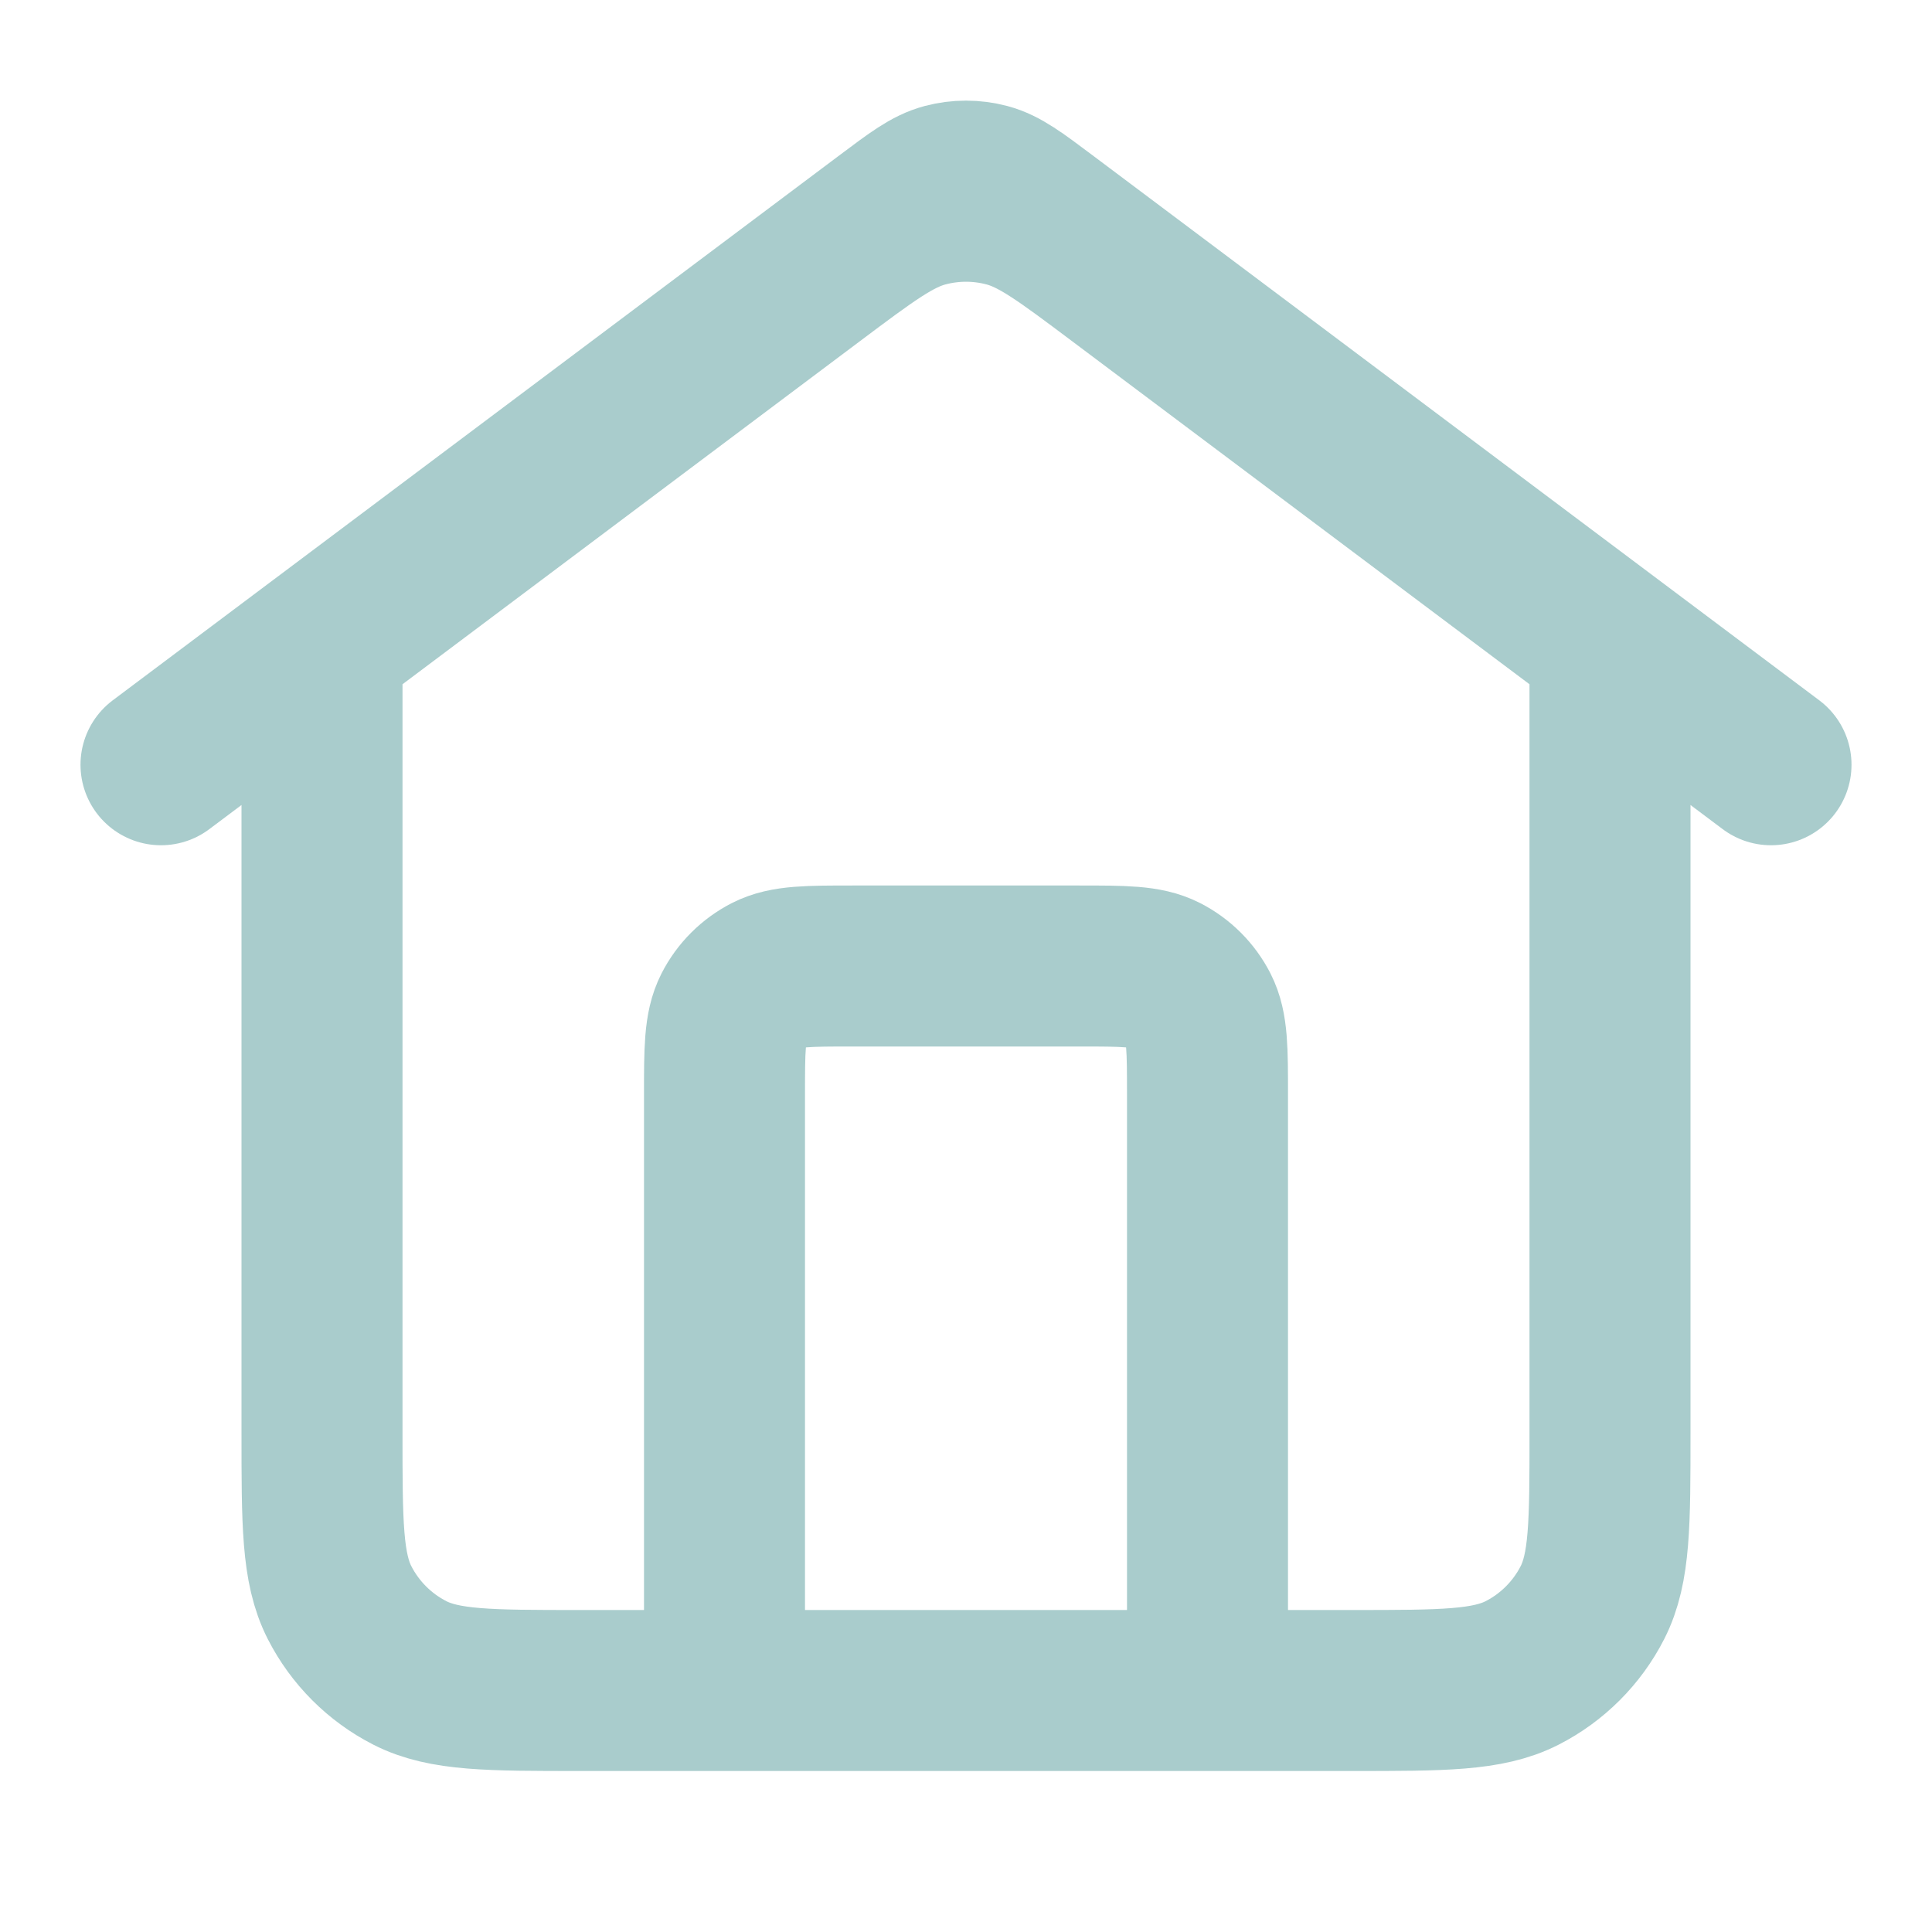
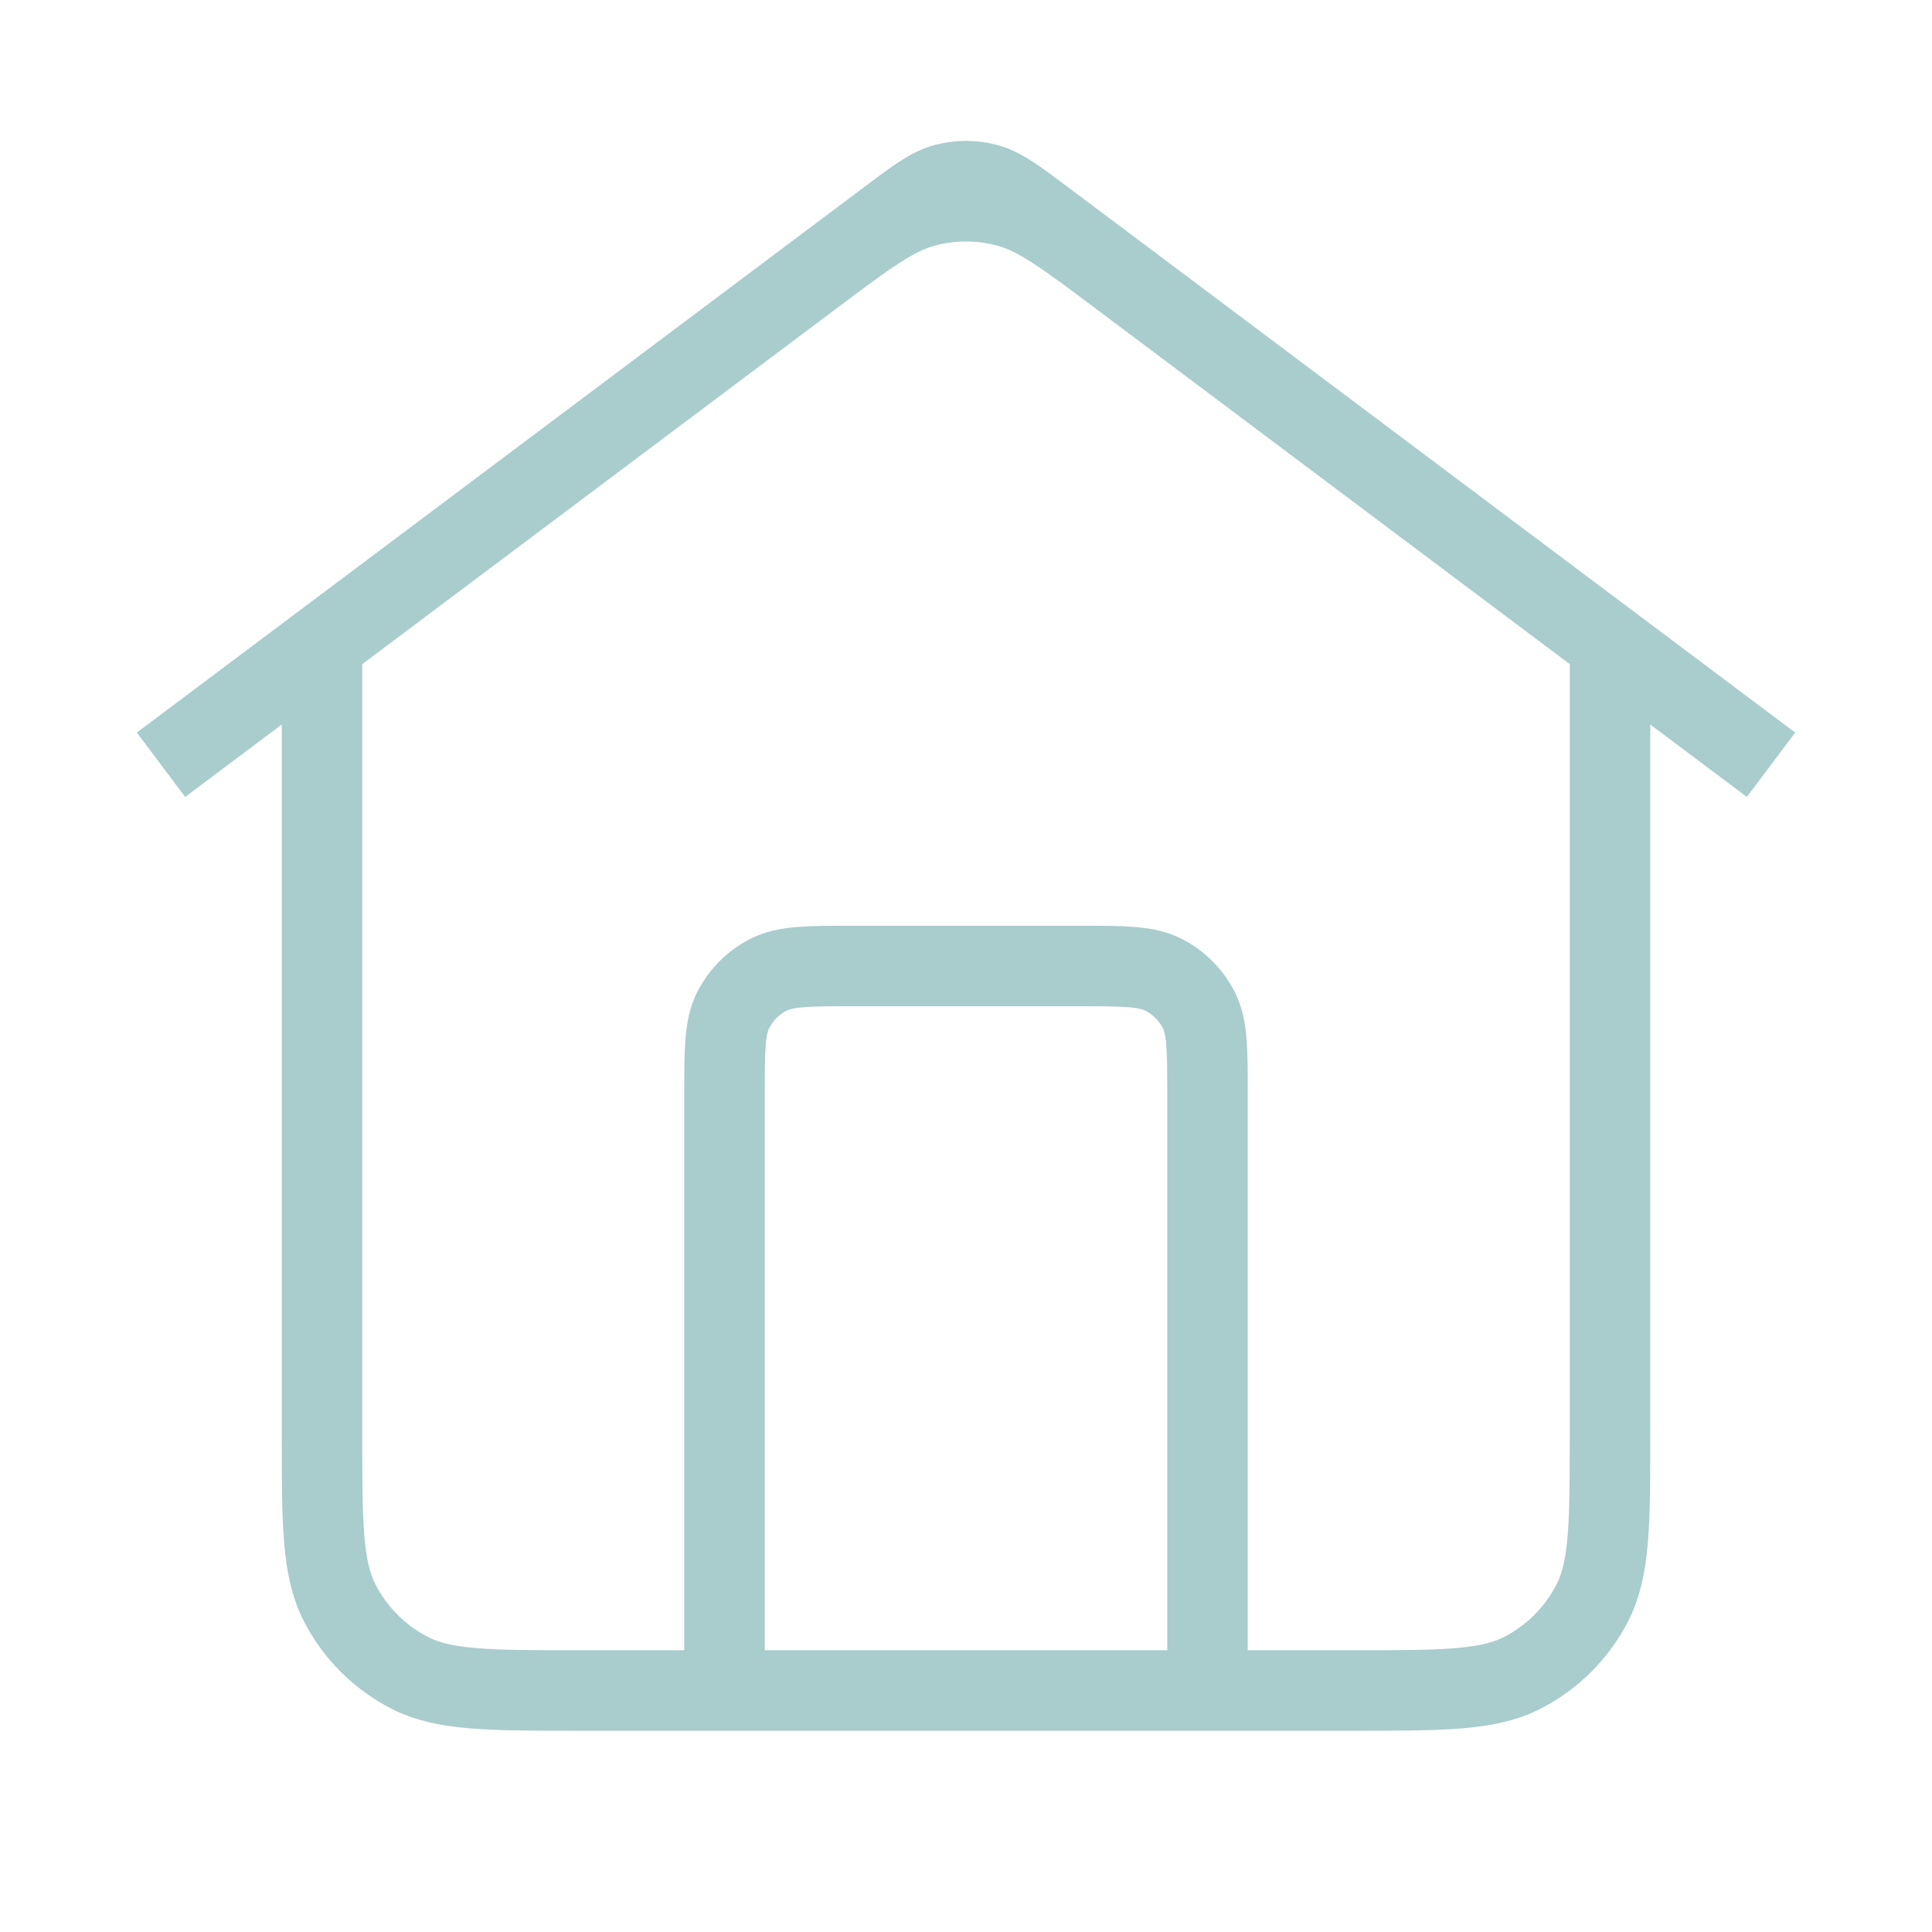
<svg xmlns="http://www.w3.org/2000/svg" width="24" height="24" viewBox="0 0 24 24" fill="none">
-   <path d="M9 21V13.6C9 13.04 9 12.76 9.109 12.546C9.205 12.358 9.358 12.205 9.546 12.109C9.76 12 10.04 12 10.6 12H13.4C13.96 12 14.24 12 14.454 12.109C14.642 12.205 14.795 12.358 14.891 12.546C15 12.76 15 13.04 15 13.6V21M2 9.5L11.04 2.72C11.384 2.462 11.556 2.333 11.745 2.283C11.912 2.239 12.088 2.239 12.255 2.283C12.444 2.333 12.616 2.462 12.96 2.72L22 9.5M4 8V17.8C4 18.92 4 19.48 4.218 19.908C4.41 20.284 4.716 20.59 5.092 20.782C5.52 21 6.08 21 7.2 21H16.8C17.92 21 18.48 21 18.908 20.782C19.284 20.59 19.59 20.284 19.782 19.908C20 19.48 20 18.92 20 17.8V8L13.92 3.44C13.232 2.924 12.887 2.665 12.509 2.566C12.175 2.478 11.825 2.478 11.491 2.566C11.113 2.665 10.768 2.924 10.08 3.44L4 8Z" stroke="#A9CCCC" stroke-width="2" stroke-linecap="round" stroke-linejoin="round" />
+   <path d="M9 21V13.6C9 13.04 9 12.76 9.109 12.546C9.205 12.358 9.358 12.205 9.546 12.109C9.76 12 10.04 12 10.6 12H13.4C13.96 12 14.24 12 14.454 12.109C14.642 12.205 14.795 12.358 14.891 12.546C15 12.76 15 13.04 15 13.6V21M2 9.5L11.04 2.72C11.384 2.462 11.556 2.333 11.745 2.283C11.912 2.239 12.088 2.239 12.255 2.283C12.444 2.333 12.616 2.462 12.96 2.72L22 9.5M4 8V17.8C4 18.92 4 19.48 4.218 19.908C4.41 20.284 4.716 20.59 5.092 20.782C5.52 21 6.08 21 7.2 21H16.8C17.92 21 18.48 21 18.908 20.782C19.284 20.59 19.59 20.284 19.782 19.908C20 19.48 20 18.92 20 17.8V8L13.92 3.44C13.232 2.924 12.887 2.665 12.509 2.566C12.175 2.478 11.825 2.478 11.491 2.566C11.113 2.665 10.768 2.924 10.08 3.44L4 8Z" stroke="#A9CCCC" strokeWidth="2" strokeLinecap="round" strokeLinejoin="round" />
</svg>
